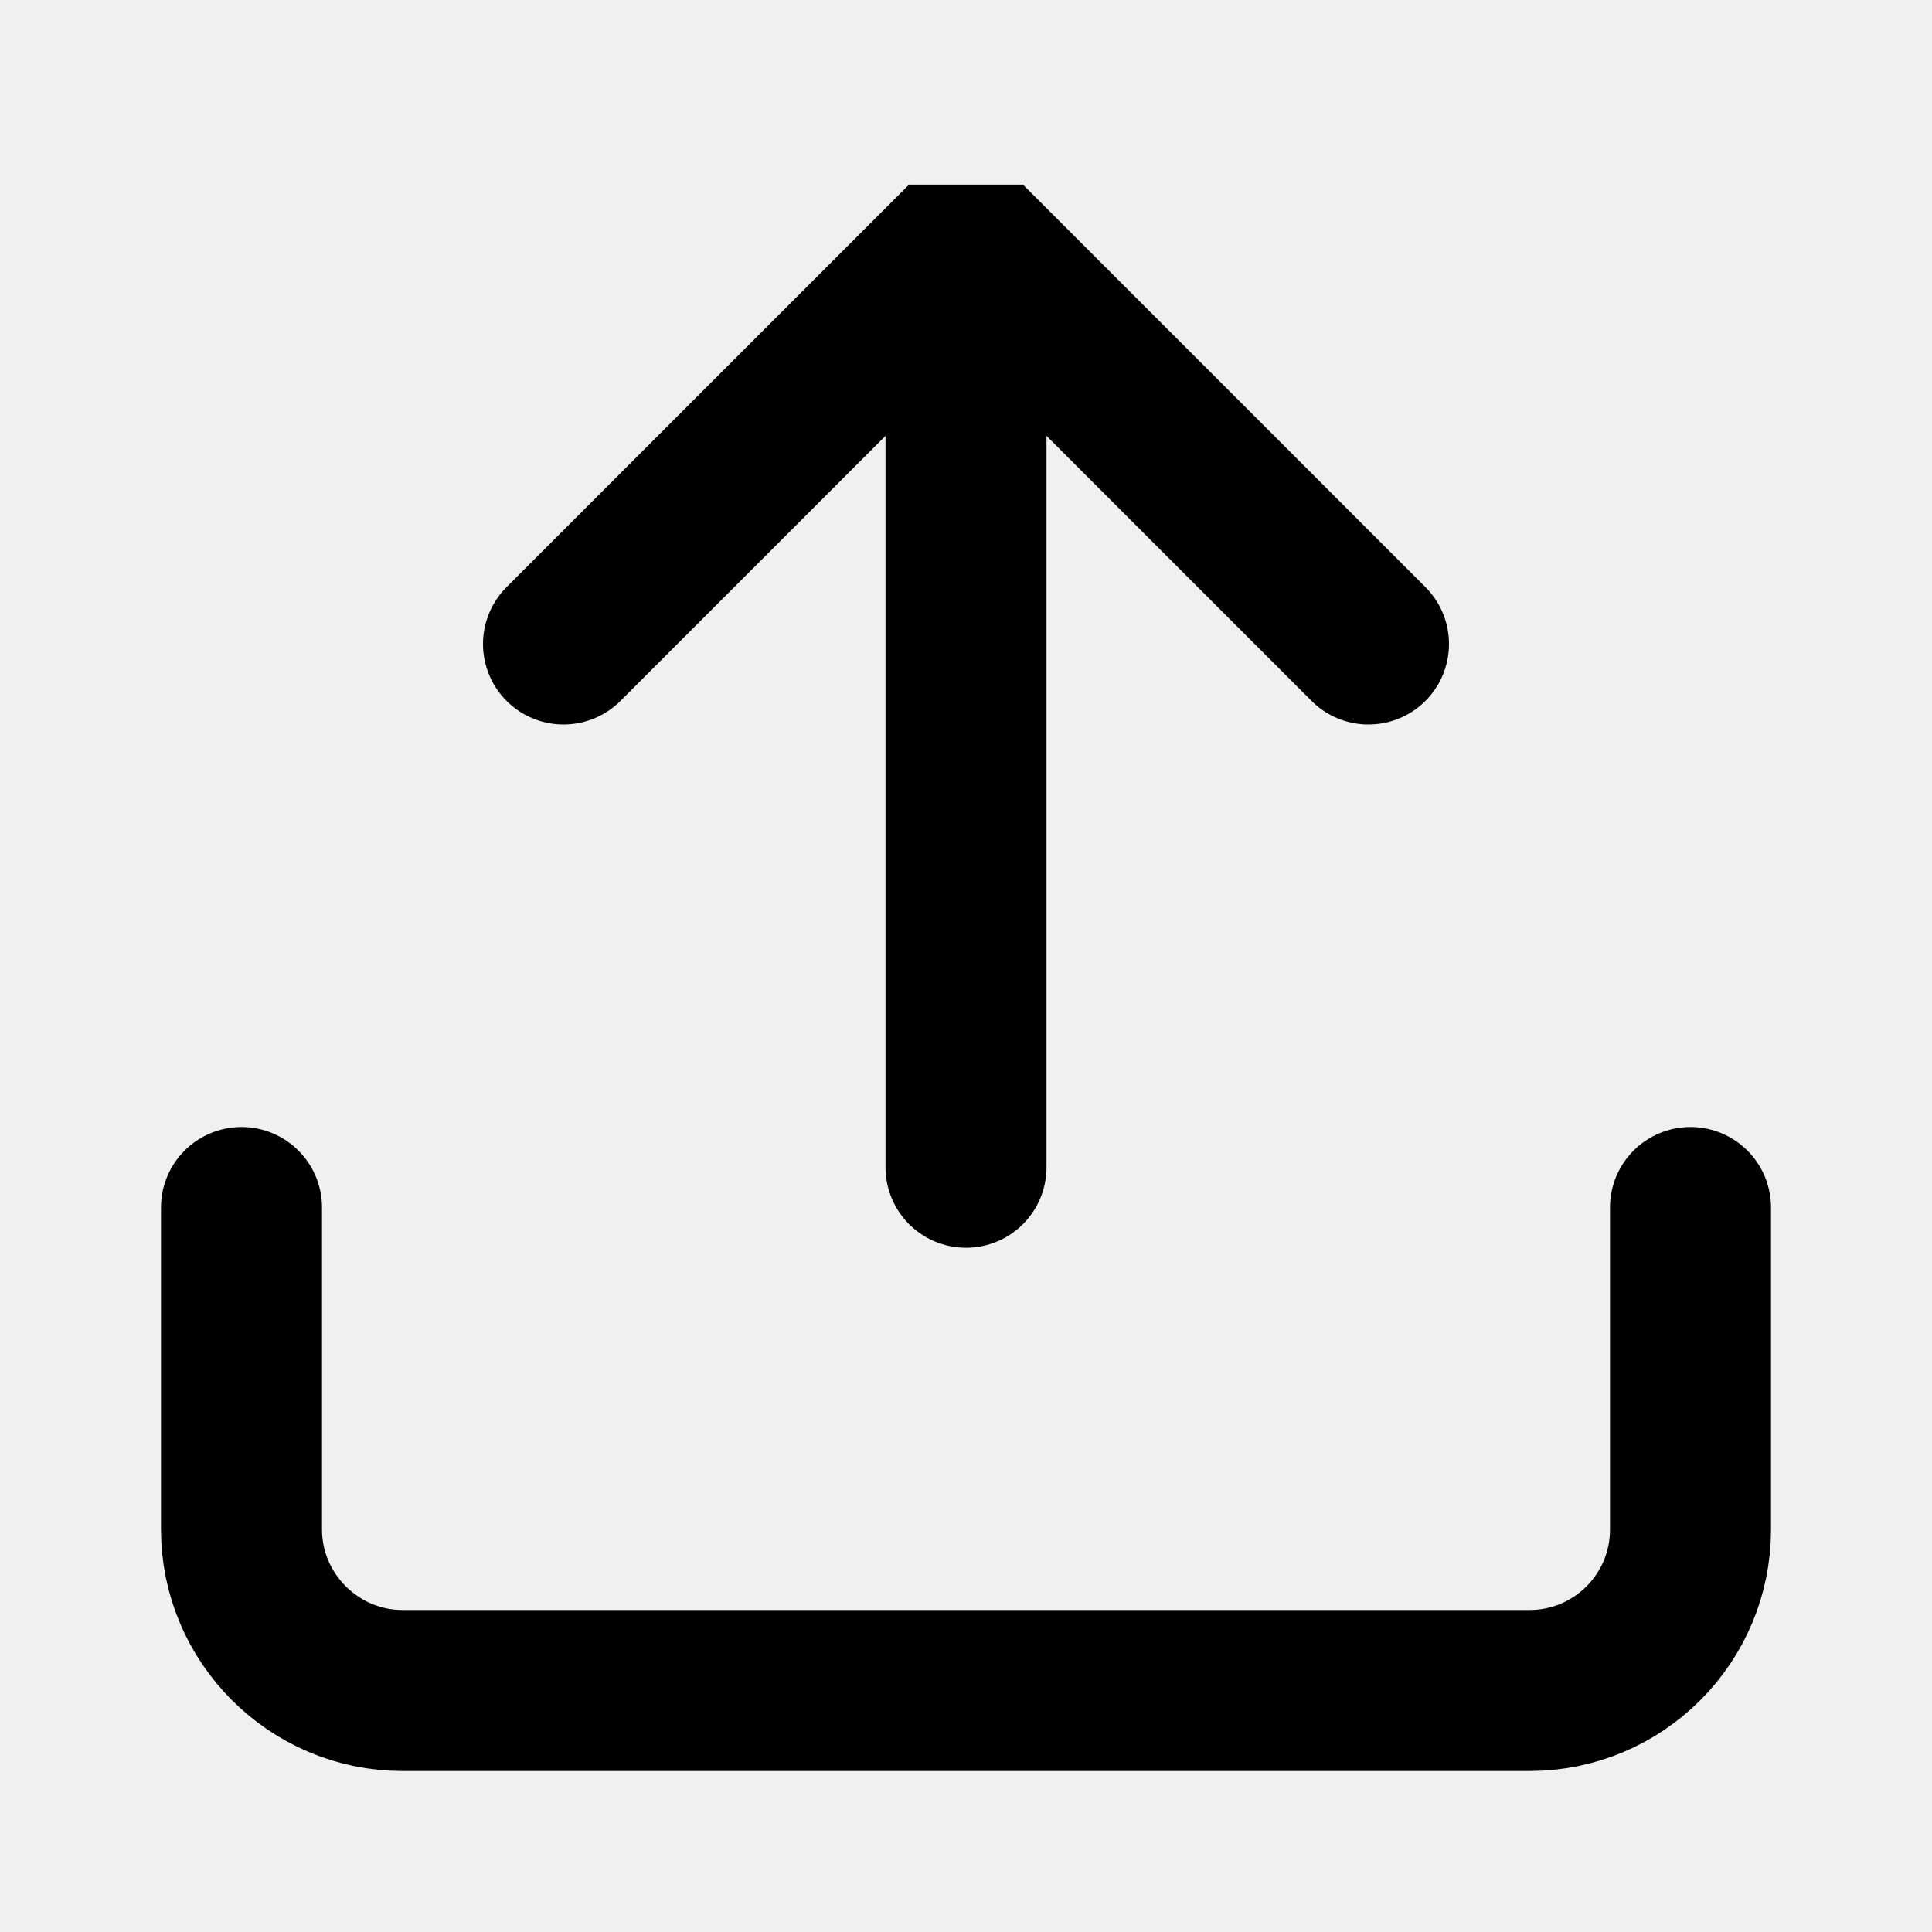
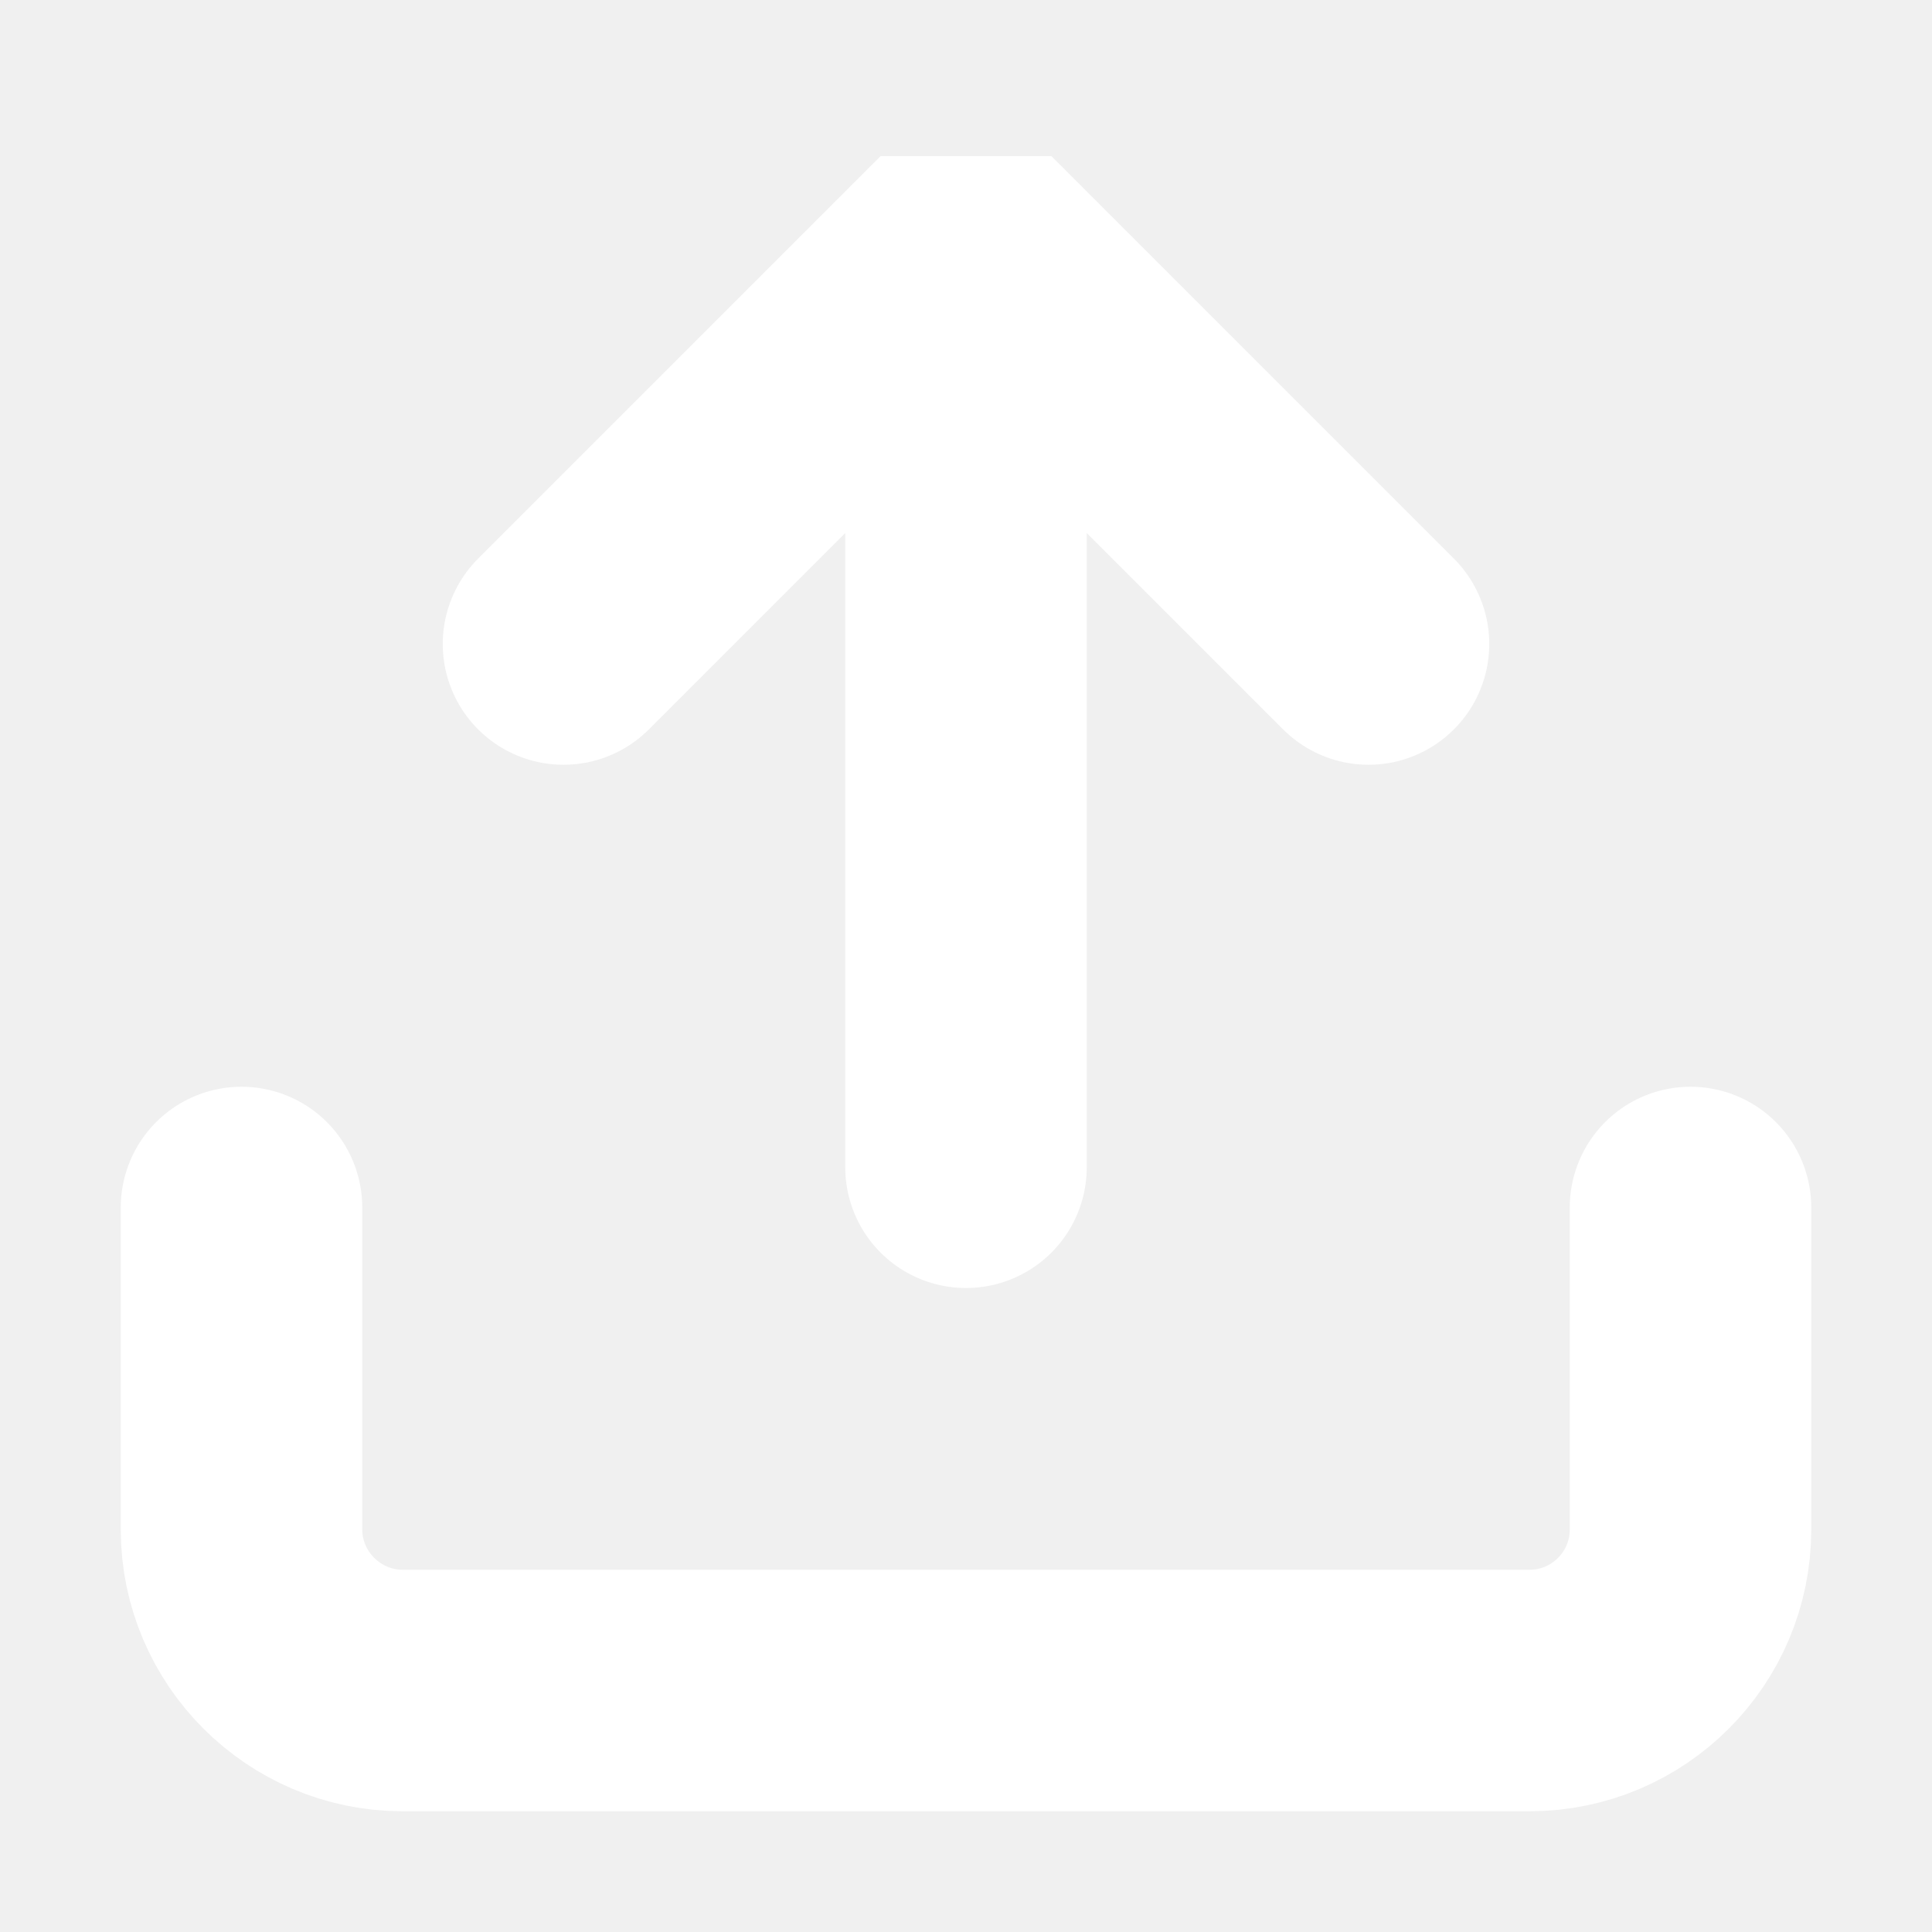
- <svg xmlns="http://www.w3.org/2000/svg" width="24" height="24" viewBox="0 0 24 24" fill="none" stroke="#000" stroke-width="2" stroke-linecap="round" stroke-linejoin="bevel">
+ <svg xmlns="http://www.w3.org/2000/svg" width="24" height="24" viewBox="0 0 24 24" fill="none" stroke="#ffffff" stroke-width="3" stroke-linecap="round" stroke-linejoin="bevel">
  <path d="M3 15v4c0 1.1.9 2 2 2h14a2 2 0 0 0 2-2v-4M17 8l-5-5-5 5M12 4.2v10.3" />
</svg>
